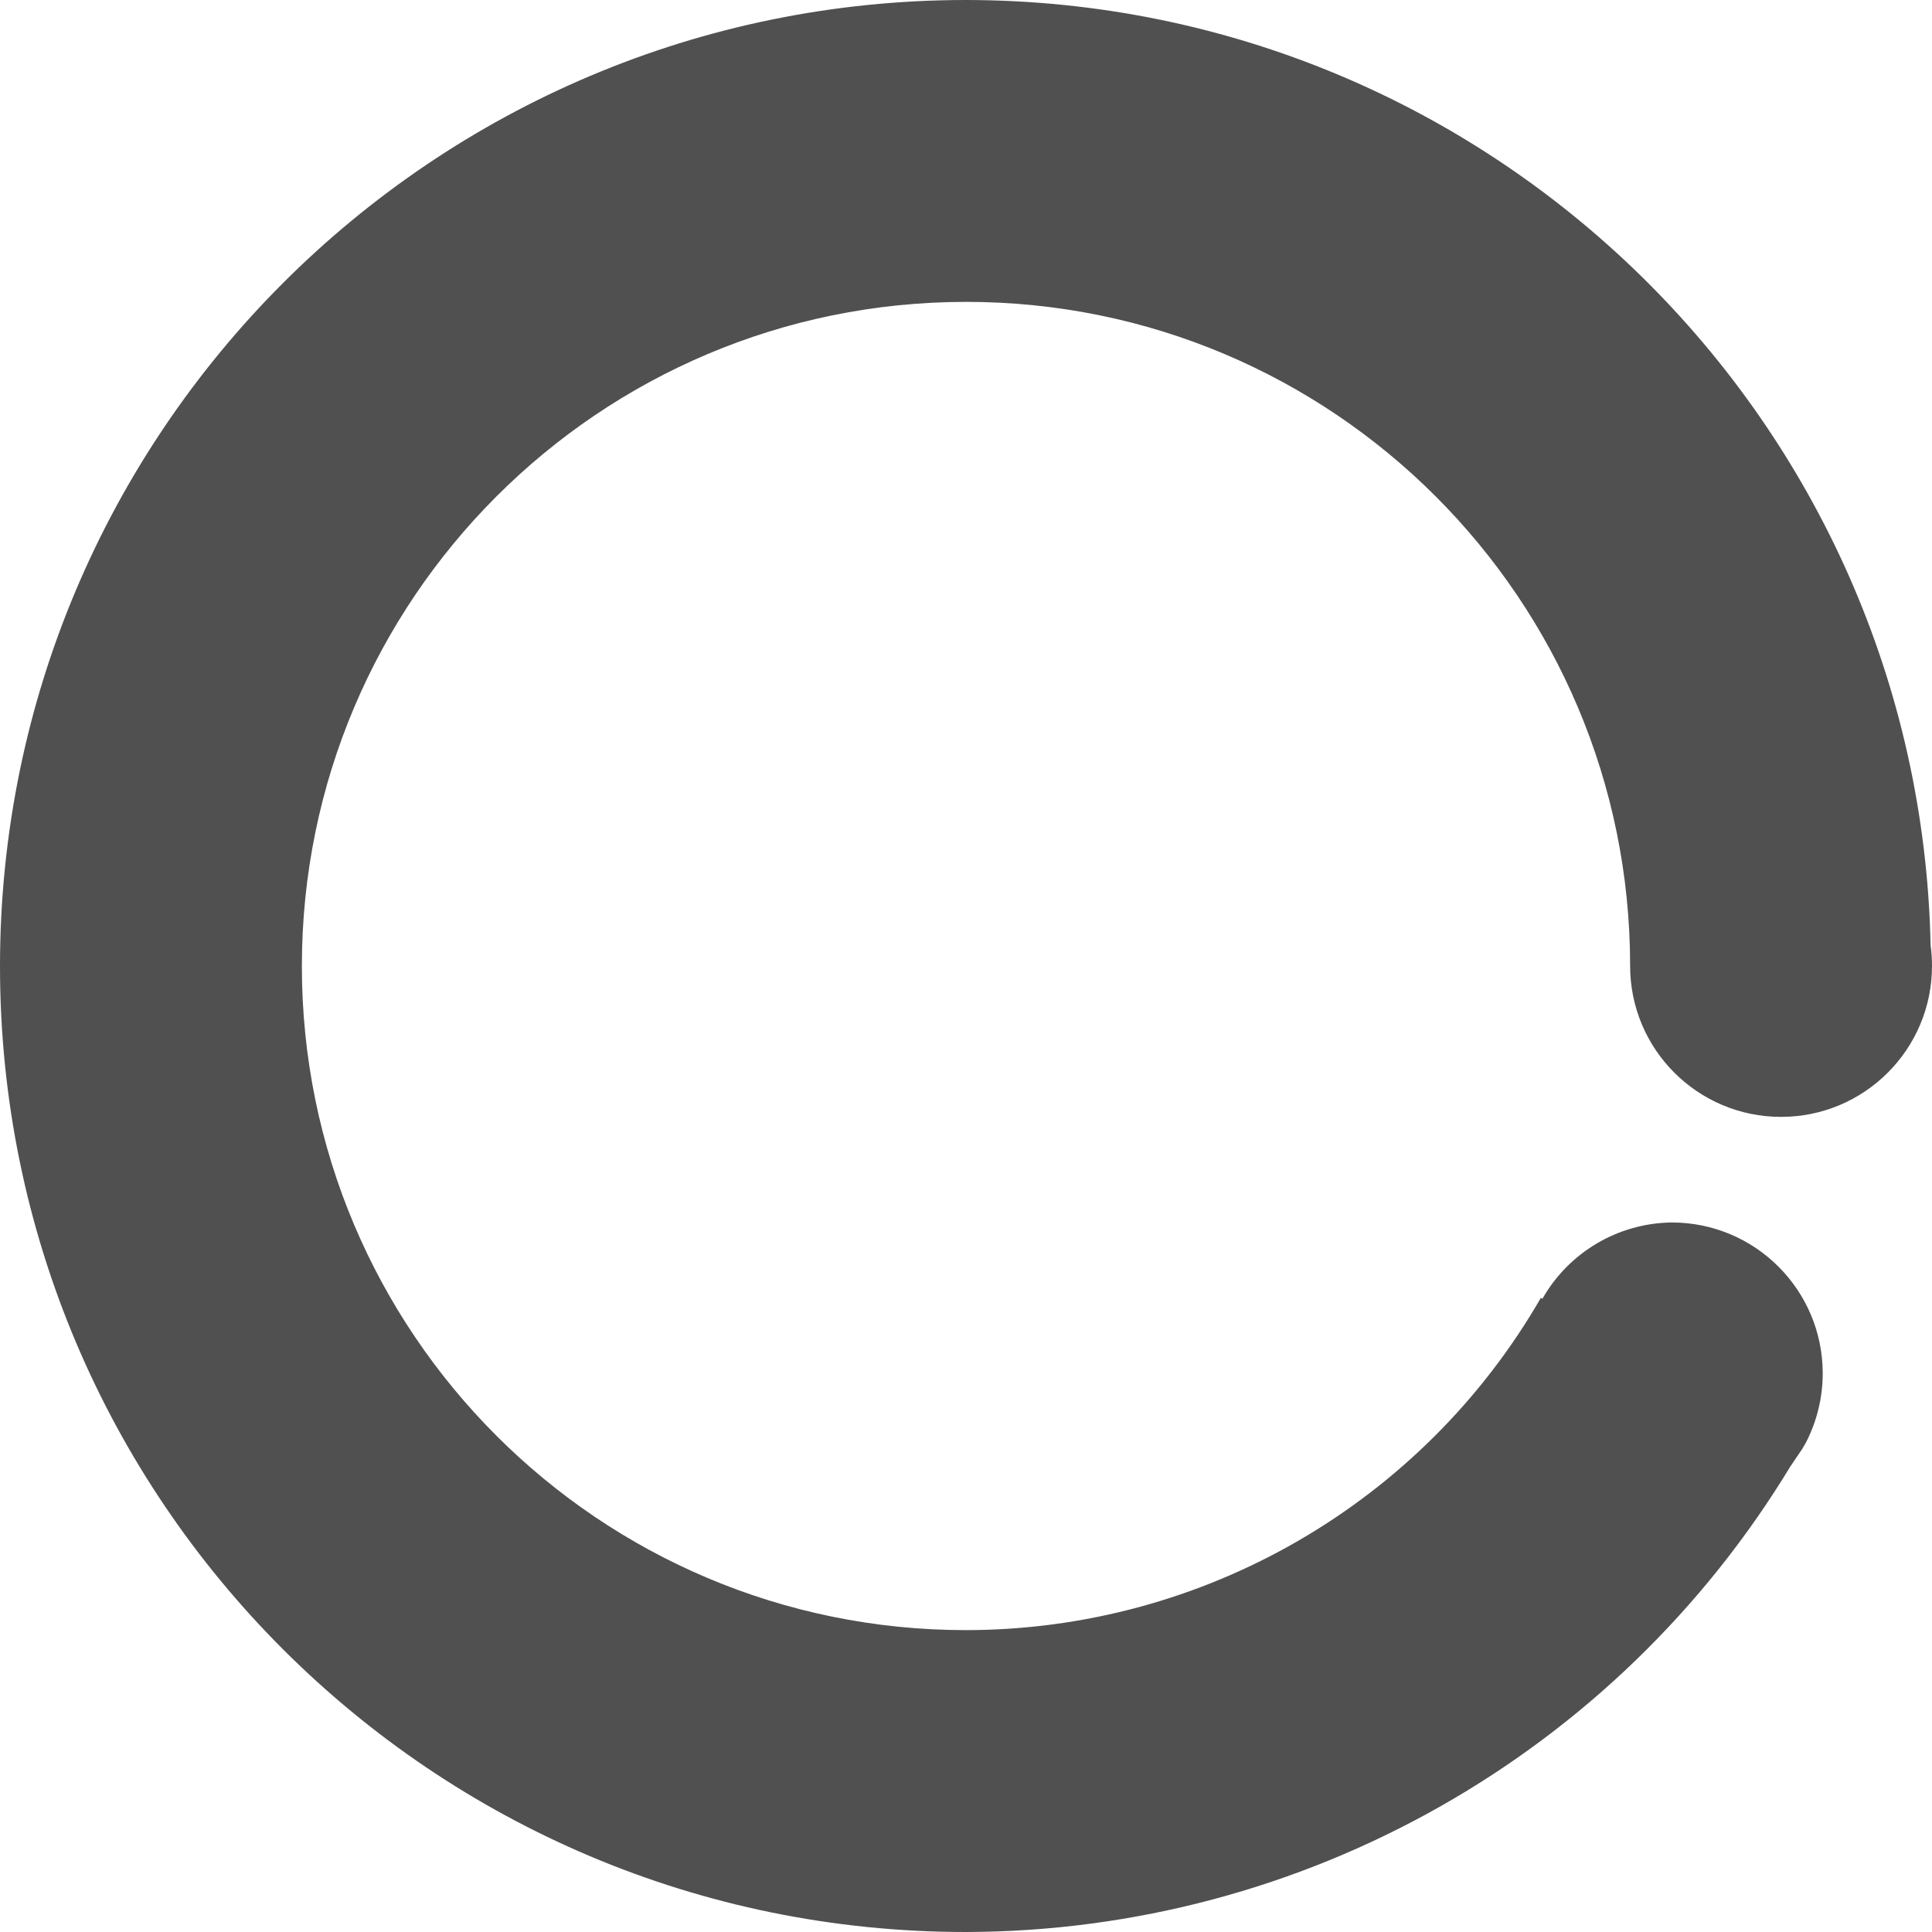
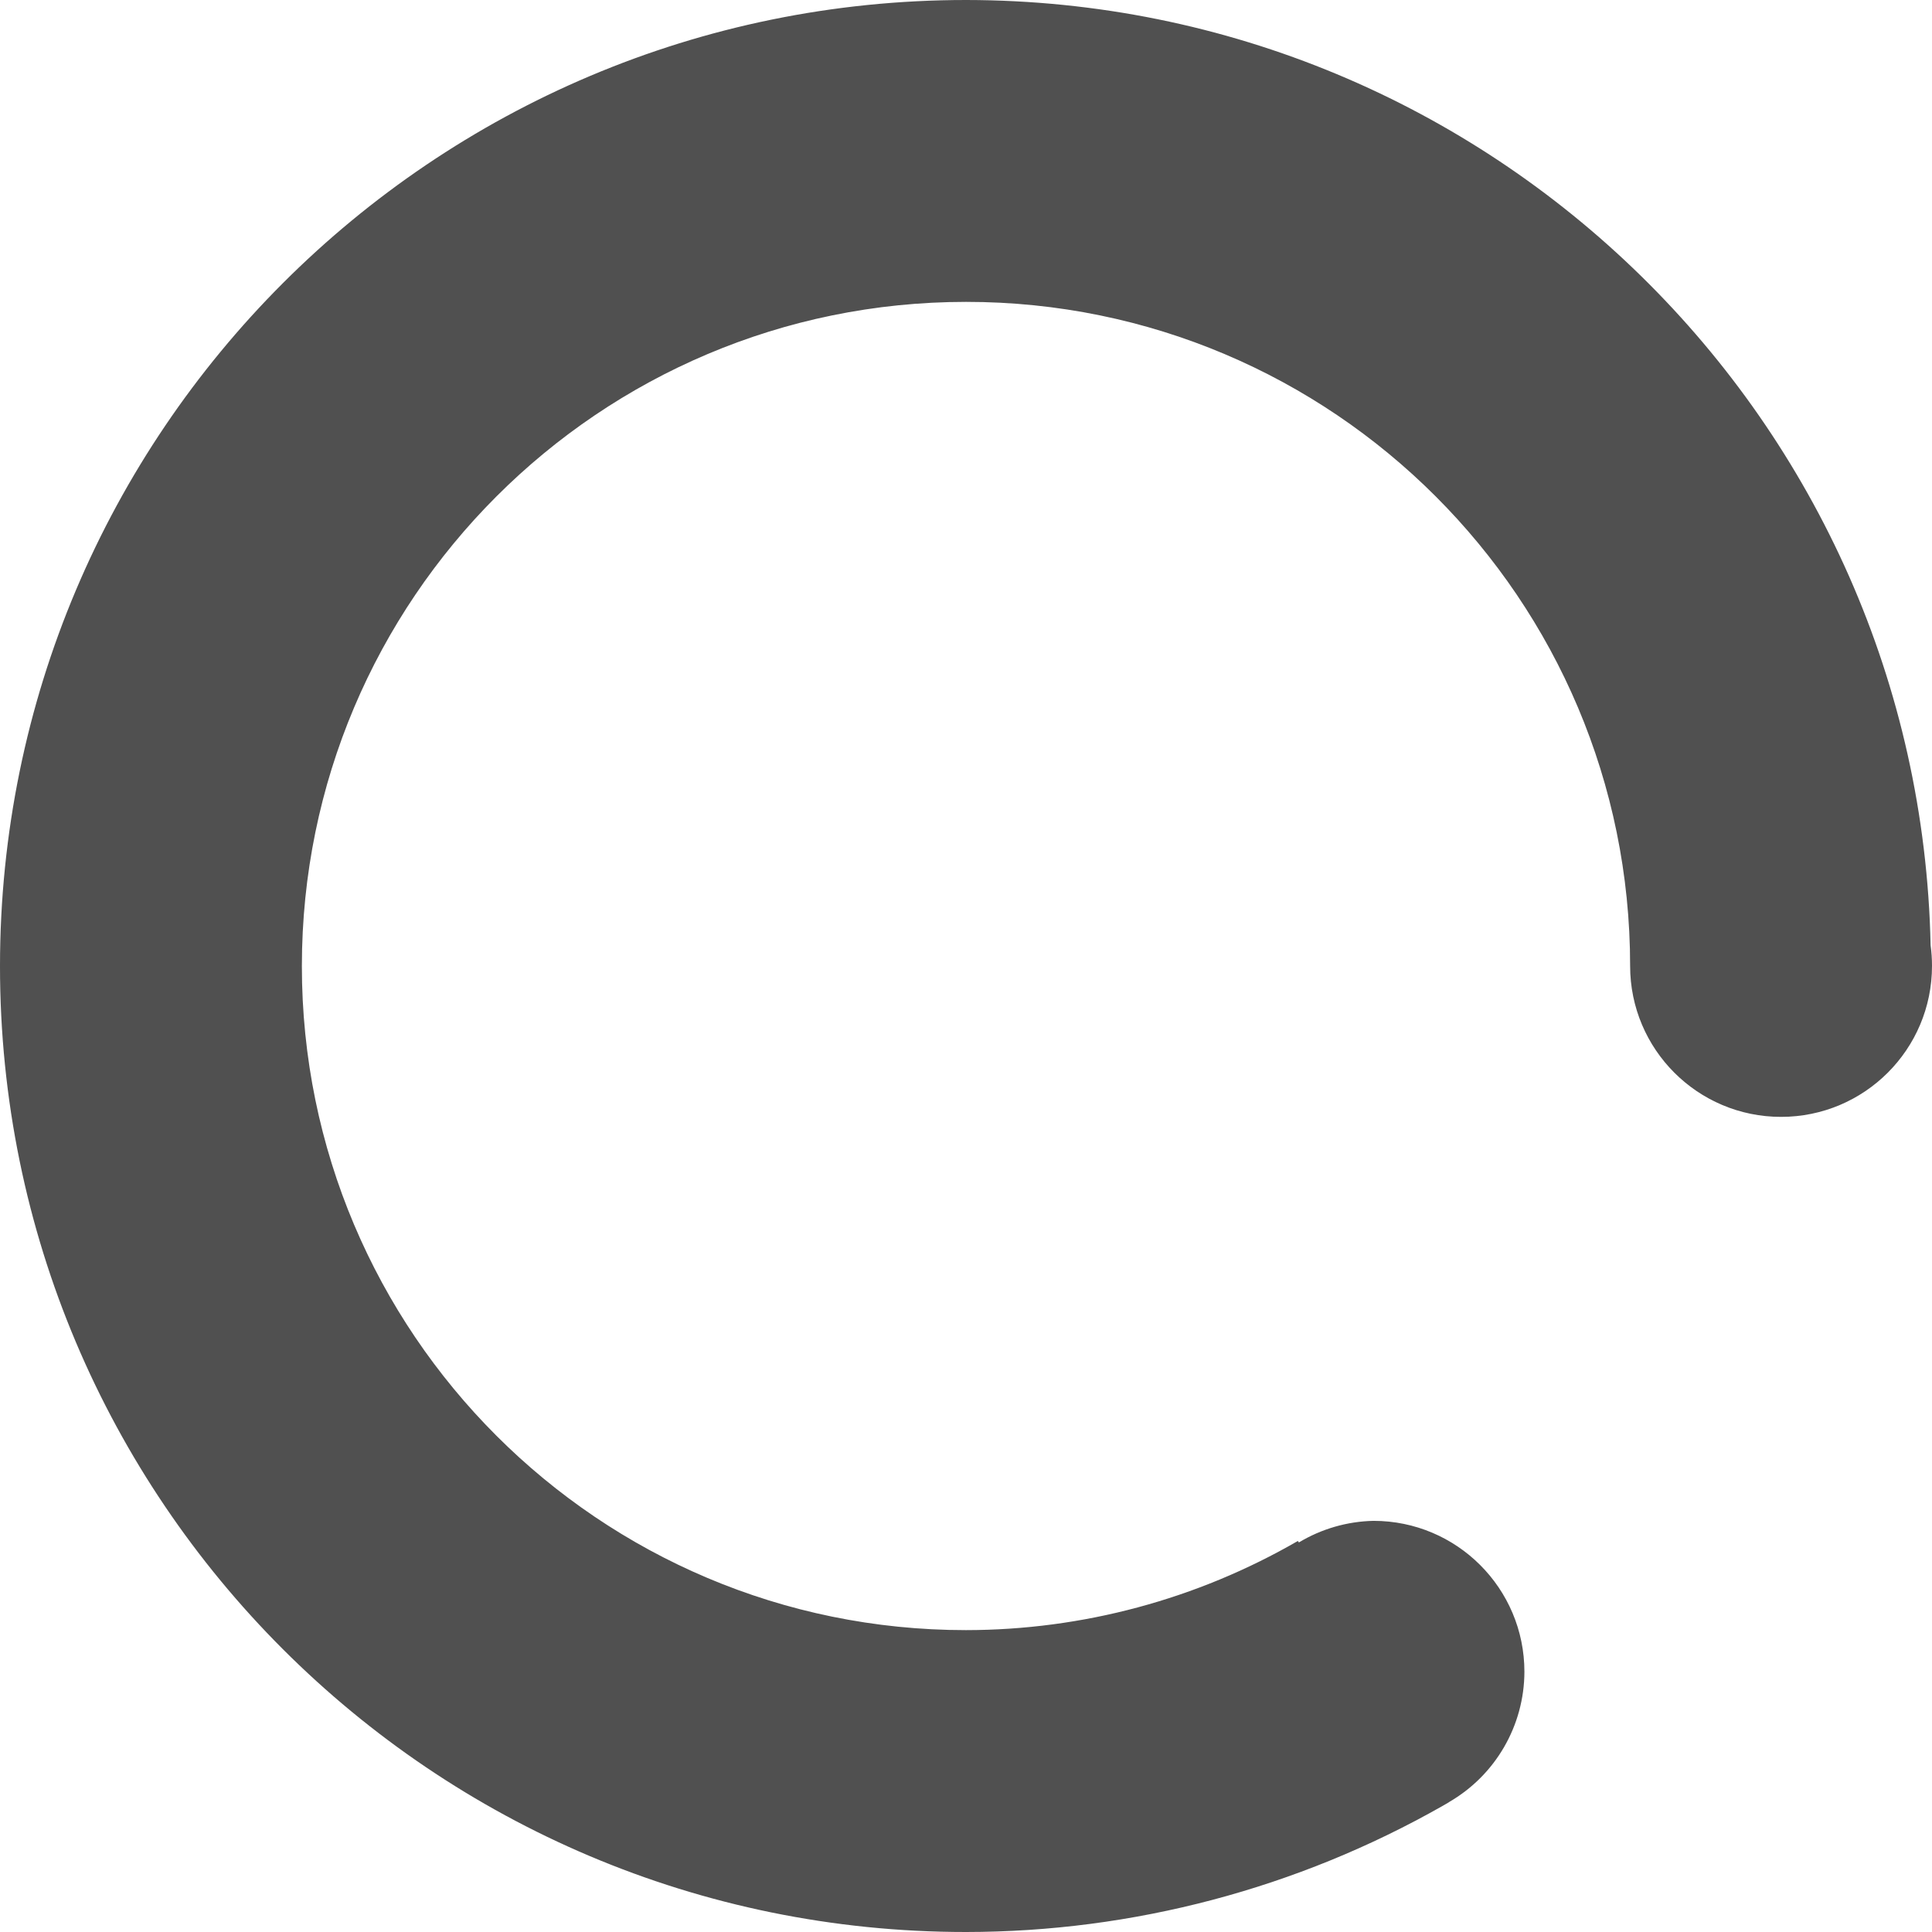
<svg xmlns="http://www.w3.org/2000/svg" width="32" height="32" viewBox="44 -56 32 32" version="1.1" style="fill:none;stroke-linecap:round;stroke-linejoin:round" id="svg7">
  <defs id="defs7" />
-   <g transform="matrix(1,0,0,-1,0.125,0.125)" id="g7">
-     <path id="path5" style="fill:#505050;fill-opacity:1;stroke:none;stroke-width:0.25" d="m 75.875,40.127 a 2.5,2.5 45.056 0 1 -0.023,0.34 A 16.002,15.998 45.055 0 1 59.877,56.125 16.002,15.998 45.055 0 1 43.875,40.123 16.002,15.998 45.055 0 1 59.873,24.125 a 16.002,15.998 45.055 0 1 13.665,7.726 16.002,15.998 45.055 0 1 0.006,0.006 2.5,2.5 45.056 0 1 0.07,0.105 16.002,15.998 45.055 0 1 0.113,0.166 16.002,15.998 45.055 0 1 0.059,0.102 2.5,2.5 45.056 0 1 0.279,1.147 2.5,2.5 45.056 0 1 -2.5,2.5 2.5,2.5 45.056 0 1 -2.143,-1.264 l -0.025,0.016 A 11.001,10.999 45.063 0 0 59.874,29.125 11.001,10.999 45.063 0 0 48.875,40.124 11.001,10.999 45.063 0 0 59.876,51.125 11.001,10.999 45.063 0 0 70.875,40.126 2.5,2.5 45.056 0 1 73.375,37.626 2.5,2.5 45.056 0 1 75.875,40.127 Z m -0.119,0.744 a 2.5,2.5 45.056 0 1 -0.02,0.059 2.5,2.5 45.056 0 0 0.02,-0.059 z m -0.342,0.693 a 2.5,2.5 45.056 0 1 -0.031,0.047 2.5,2.5 45.056 0 0 0.031,-0.047 z m -0.555,0.57 a 2.5,2.5 45.056 0 1 -0.047,0.031 2.5,2.5 45.056 0 0 0.047,-0.031 z m -0.682,0.353 a 2.5,2.5 45.056 0 1 -0.059,0.02 2.5,2.5 45.056 0 0 0.059,-0.02 z M 73.187,31.486 a 2.5,2.5 45.056 0 0 -0.035,-0.033 2.5,2.5 45.056 0 1 0.035,0.033 z m -0.555,11.021 a 2.5,2.5 45.056 0 1 -0.059,-0.02 2.5,2.5 45.056 0 0 0.059,0.02 z m -0.195,-11.469 a 2.5,2.5 45.056 0 0 -0.045,-0.014 2.5,2.5 45.056 0 1 0.045,0.014 z m -0.499,11.127 a 2.5,2.5 45.056 0 1 -0.047,-0.031 2.5,2.5 45.056 0 0 0.047,0.031 z m -0.57,-0.555 a 2.5,2.5 45.056 0 1 -0.031,-0.047 2.5,2.5 45.056 0 0 0.031,0.047 z m -0.354,-0.682 a 2.5,2.5 45.056 0 1 -0.02,-0.059 2.5,2.5 45.056 0 0 0.02,0.059 z m -0.192,-9.934 a 2.5,2.5 45.056 0 0 -0.059,0.02 2.5,2.5 45.056 0 1 0.059,-0.02 z m -0.693,0.342 a 2.5,2.5 45.056 0 0 -0.047,0.031 2.5,2.5 45.056 0 1 0.047,-0.031 z m -0.57,0.555 a 2.5,2.5 45.056 0 0 -0.031,0.047 2.5,2.5 45.056 0 1 0.031,-0.047 z m -0.353,0.682 a 2.5,2.5 45.056 0 0 -0.02,0.059 2.5,2.5 45.056 0 1 0.02,-0.059 z" />
+   <g transform="scale(1,-1)" id="g7">
+     <path id="path12" style="fill:#505050;fill-opacity:1;stroke:none;stroke-width:0.249;stroke-dasharray:none" d="M 76,40.002 A 2.5,2.5 45 0 1 75.977,40.342 16.002,15.998 45 0 1 60.002,56 16.002,15.998 45 0 1 44,39.998 16.002,15.998 45 0 1 59.998,24 a 16.002,15.998 45 0 1 7.897,2.089 16.002,15.998 45 0 1 0.102,0.059 l -2e-6,0.002 a 2.5,2.5 45 0 1 1.252,2.16 2.5,2.5 45 0 1 -2.5,2.5 2.5,2.5 45 0 1 -1.236,-0.358 l -0.016,0.025 a 11.001,10.999 45 0 0 -5.498,-1.477 11.001,10.999 45 0 0 -10.999,10.999 11.001,10.999 45 0 0 11.001,11.001 11.001,10.999 45 0 0 10.999,-10.999 2.5,2.5 45 0 1 2.5,-2.5 2.5,2.5 45 0 1 2.5,2.5 z m -0.119,0.744 a 2.5,2.5 45 0 1 -0.02,0.059 2.5,2.5 45 0 0 0.02,-0.059 z m -0.342,0.693 a 2.5,2.5 45 0 1 -0.031,0.047 2.5,2.5 45 0 0 0.031,-0.047 z m -0.555,0.57 a 2.5,2.5 45 0 1 -0.047,0.031 2.5,2.5 45 0 0 0.047,-0.031 z m -0.682,0.353 a 2.5,2.5 45 0 1 -0.059,0.02 2.5,2.5 45 0 0 0.059,-0.02 z m -1.547,0.019 a 2.5,2.5 45 0 1 -0.059,-0.02 2.5,2.5 45 0 0 0.059,0.02 z m -0.693,-0.342 a 2.5,2.5 45 0 1 -0.047,-0.031 2.5,2.5 45 0 0 0.047,0.031 z m -0.57,-0.555 a 2.5,2.5 45 0 1 -0.031,-0.047 2.5,2.5 45 0 0 0.031,0.047 z m -0.354,-0.682 a 2.5,2.5 45 0 1 -0.02,-0.059 2.5,2.5 45 0 0 0.02,0.059 z m -5.135,-14.876 a 2.5,2.5 45 0 0 -0.059,0.02 2.5,2.5 45 0 1 0.059,-0.02 z m -0.693,0.342 a 2.5,2.5 45 0 0 -0.047,0.031 2.5,2.5 45 0 1 0.047,-0.031 z m -0.441,3.65 a 2.5,2.5 45 0 1 -0.035,-0.041 2.5,2.5 45 0 0 0.035,0.041 z M 64.74,26.825 a 2.5,2.5 45 0 0 -0.031,0.047 2.5,2.5 45 0 1 0.031,-0.047 z m -0.322,2.352 a 2.5,2.5 45 0 1 -0.014,-0.043 2.5,2.5 45 0 0 0.014,0.043 z m -0.031,-1.67 a 2.5,2.5 45 0 0 -0.02,0.059 2.5,2.5 45 0 1 0.02,-0.059 z" />
  </g>
</svg>
